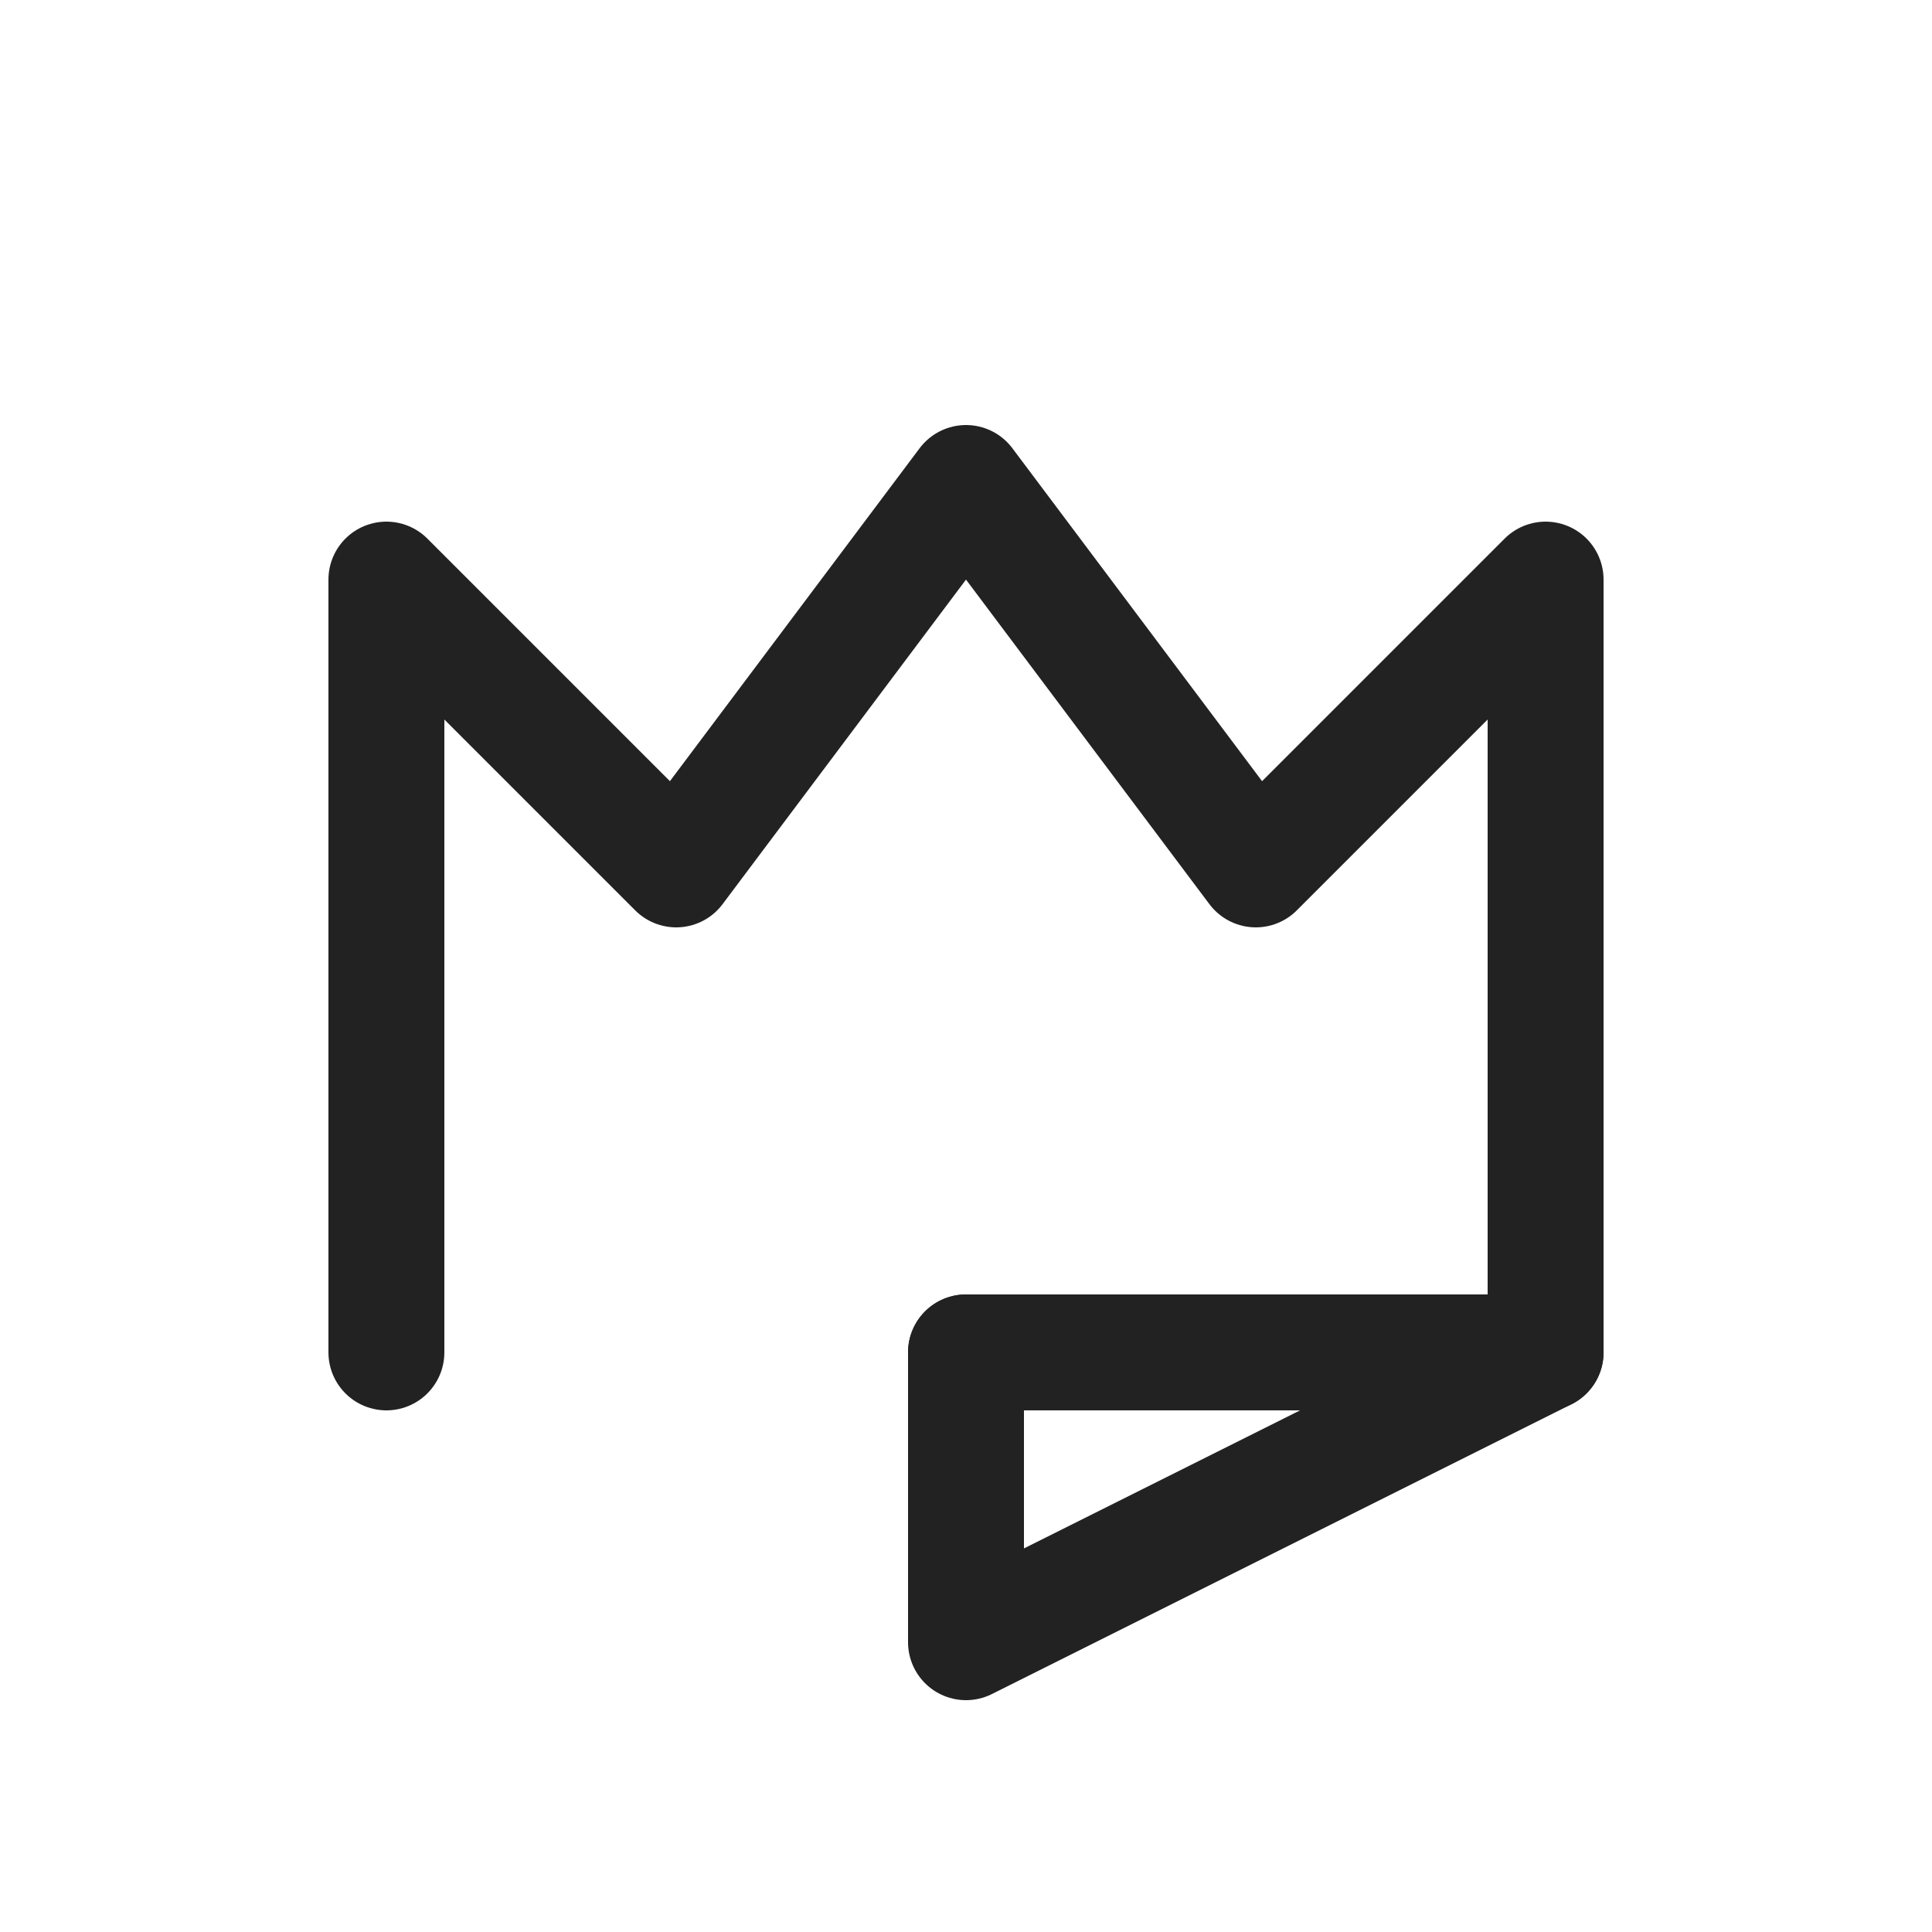
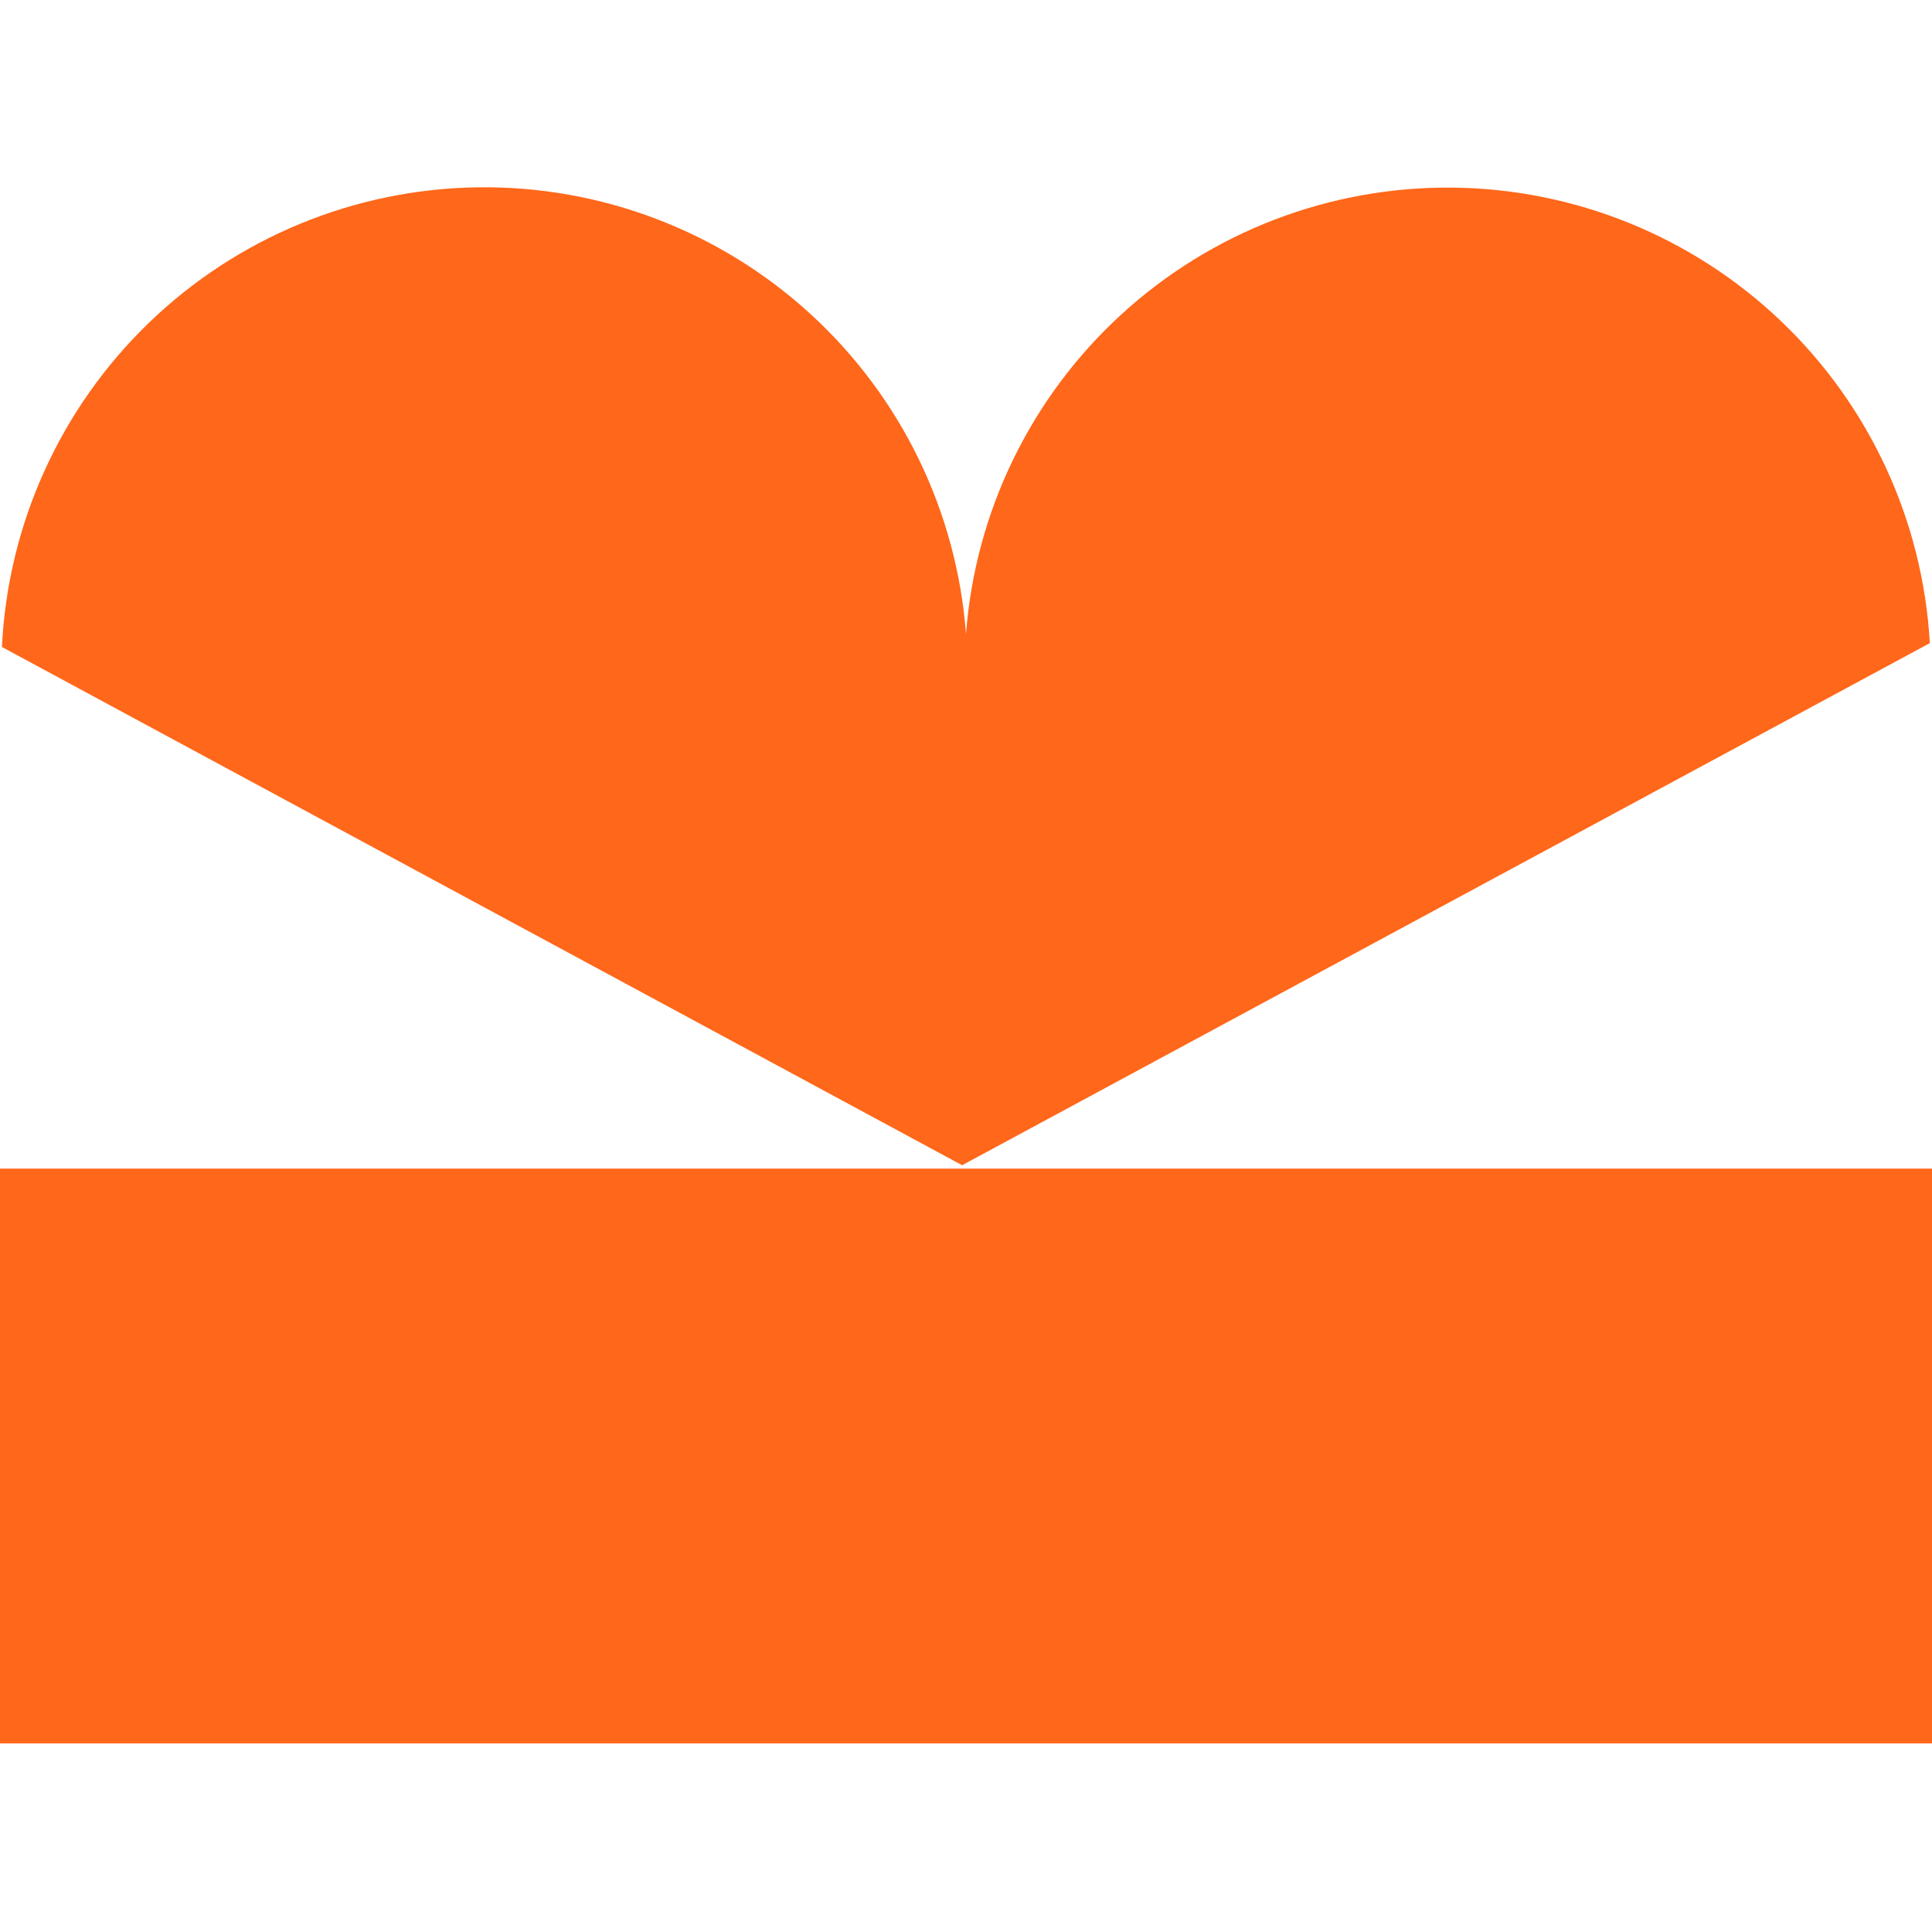
- <svg xmlns="http://www.w3.org/2000/svg" width="100" height="100" viewBox="0 0 100 100" fill="none">
-   <path d="M20 70 L20 30 L35 45 L50 25 L65 45 L80 30 L80 70 L50 70" stroke="#222222" stroke-width="6" stroke-linecap="round" stroke-linejoin="round" fill="none" />
-   <path d="M50 70 L50 85 L80 70" stroke="#222222" stroke-width="6" stroke-linecap="round" stroke-linejoin="round" fill="none" />
+ <svg xmlns="http://www.w3.org/2000/svg" width="100" height="100" viewBox="0 0 1280 1032" fill="none">
+   <path d="M637.44 648L1.28 304.64C5.207 223.285 40.015 146.493 98.597 89.907C157.18 33.32 235.144 1.204 316.571 0.104C398.013 -1 476.811 28.995 536.904 83.973C596.997 138.952 633.863 214.776 639.992 296C646.154 215.041 682.856 139.453 742.669 84.547C802.481 29.64 880.936 -0.48 962.123 0.296C1043.31 1.067 1121.18 32.676 1179.92 88.712C1238.68 144.748 1273.94 221.024 1278.56 302.085L637.44 648ZM0 650.239V1031.04H1280V650.239H0Z" fill="#FF671A" />
</svg>
